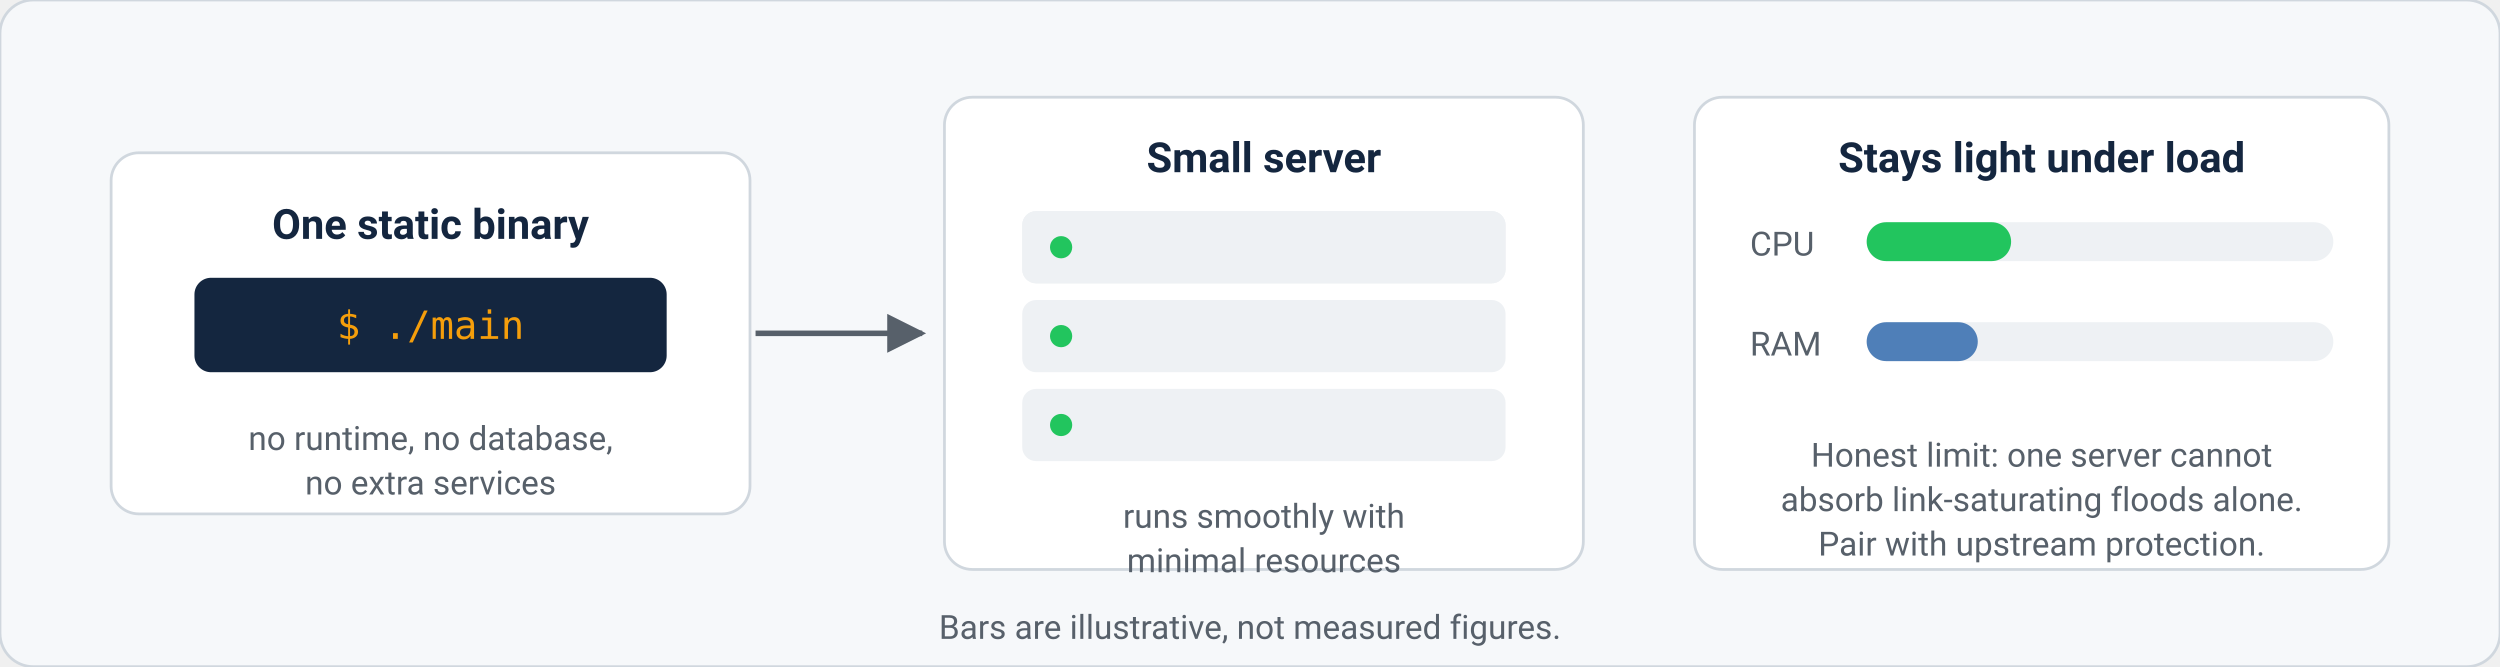
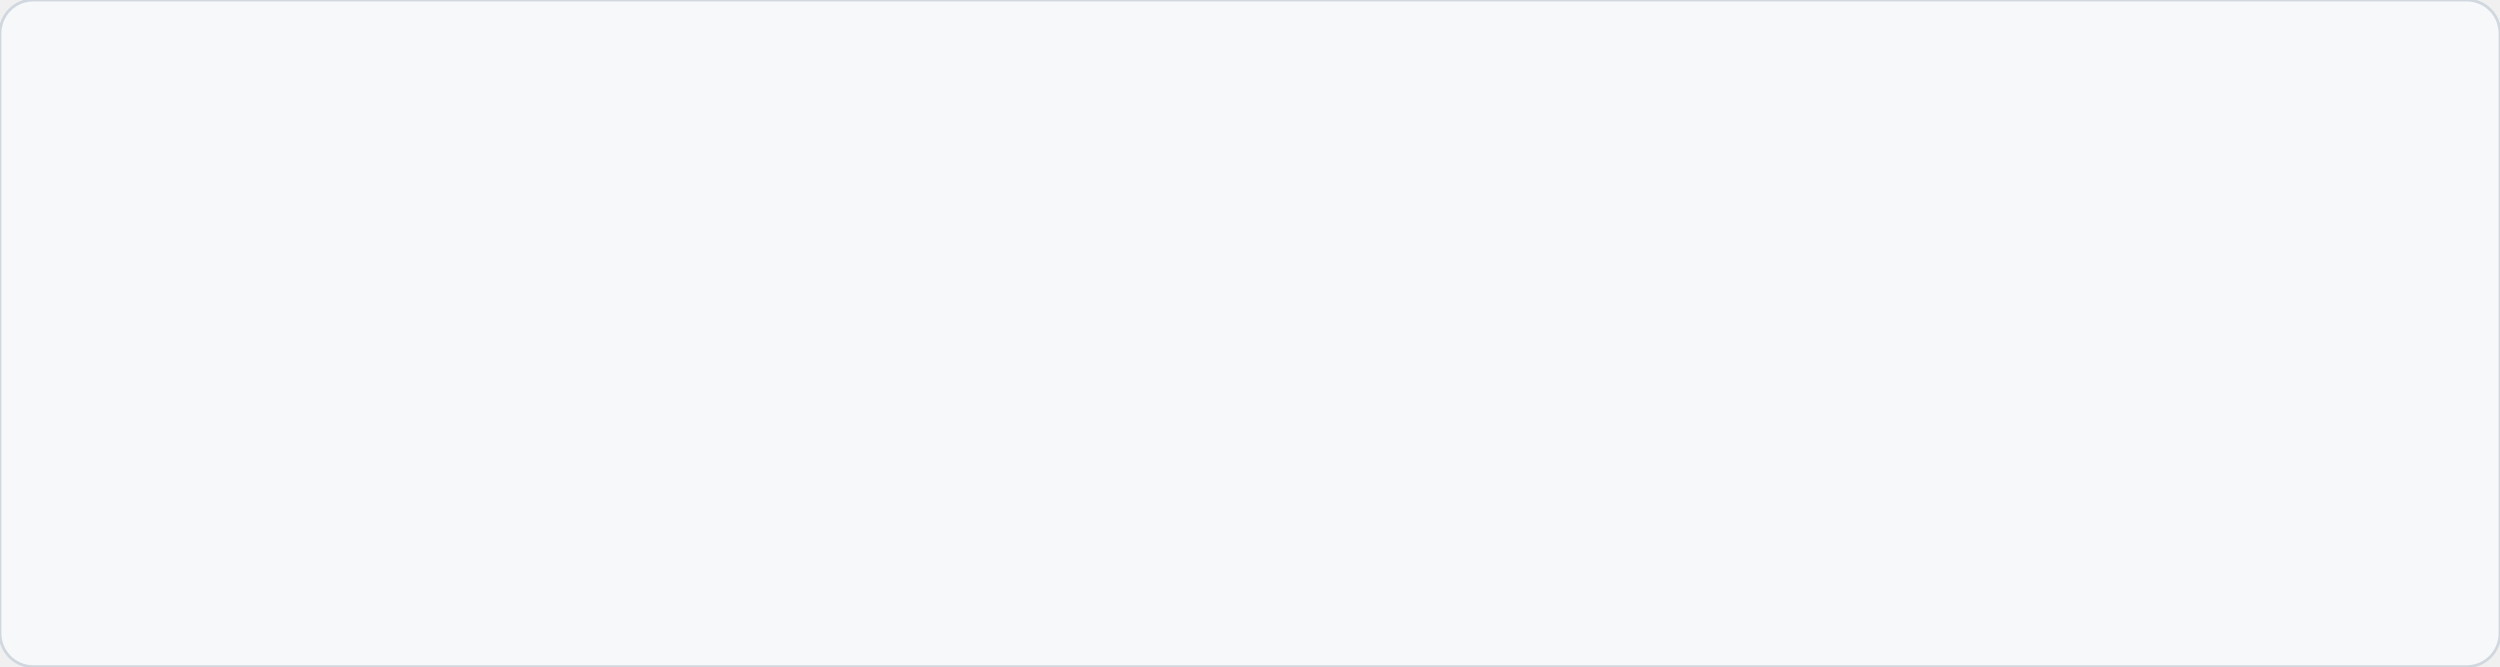
<svg xmlns="http://www.w3.org/2000/svg" width="900" height="240" viewBox="0 0 900 240" role="img" aria-label="Lightweight: a single static binary with small CPU and memory use on a small server">
  <defs>
    <marker id="arrow5" viewBox="0 0 10 10" refX="9" refY="5" markerWidth="7" markerHeight="7" orient="auto-start-reverse">
      <path d="M0 0 L10 5 L0 10 z" fill="#57606a" />
    </marker>
  </defs>
  <rect width="900" height="240" rx="12" fill="#f6f8fa" stroke="#d0d7de" />
  <g font-family="system-ui,-apple-system,Segoe UI,Roboto,sans-serif">
-     <g>
+     <g opacity="0">
+       <animate attributeName="opacity" values="0;1" dur="0.8s" begin="0.1s" calcMode="spline" keyTimes="0;1" keySplines="0.22 1 0.36 1" fill="freeze" />
+       <animateTransform attributeName="transform" type="translate" values="0 10;0 0" dur="0.8s" begin="0.1s" calcMode="spline" keyTimes="0;1" keySplines="0.22 1 0.36 1" additive="sum" fill="freeze" />
      <rect x="40" y="55" width="230" height="130" rx="10" fill="#ffffff" stroke="#d0d7de" />
      <text x="155" y="86" text-anchor="middle" font-size="15" font-weight="700" fill="#14263f">One static binary</text>
      <rect x="70" y="100" width="170" height="34" rx="6" fill="#14263f" />
      <text x="155" y="122" text-anchor="middle" font-size="14" font-family="ui-monospace,monospace" fill="#f59e0b">$ ./main</text>
      <text x="155" y="162" text-anchor="middle" font-size="12" fill="#57606a">no runtime, no database,</text>
      <text x="155" y="178" text-anchor="middle" font-size="12" fill="#57606a">no extra services</text>
    </g>
-     <line x1="272" y1="120" x2="332" y2="120" stroke="#57606a" stroke-width="2" marker-end="url(#arrow5)" />
-     <g>
+     <line x1="272" y1="120" x2="332" y2="120" stroke="#57606a" stroke-width="2" marker-end="url(#arrow5)" opacity="0">
+       <animate attributeName="opacity" values="0;1" dur="0.6s" begin="0.3s" calcMode="spline" keyTimes="0;1" keySplines="0.22 1 0.36 1" fill="freeze" />
+     </line>
+     <g opacity="0">
+       <animate attributeName="opacity" values="0;1" dur="0.8s" begin="0.22s" calcMode="spline" keyTimes="0;1" keySplines="0.22 1 0.36 1" fill="freeze" />
+       <animateTransform attributeName="transform" type="translate" values="0 10;0 0" dur="0.8s" begin="0.22s" calcMode="spline" keyTimes="0;1" keySplines="0.22 1 0.36 1" additive="sum" fill="freeze" />
      <rect x="340" y="35" width="230" height="170" rx="10" fill="#ffffff" stroke="#d0d7de" />
      <text x="455" y="62" text-anchor="middle" font-size="15" font-weight="700" fill="#14263f">Small server</text>
      <rect x="368" y="76" width="174" height="26" rx="5" fill="#eef1f4" />
      <rect x="368" y="76" width="174" height="26" rx="5" fill="#eef1f4" />
      <circle cx="382" cy="89" r="4" fill="#22c55e">
-         <animate attributeName="opacity" values="1;0.3;1" dur="1.8s" repeatCount="indefinite" />
+         <animate attributeName="opacity" values="1;0.3;1" keyTimes="0;0.5;1" calcMode="spline" keySplines="0.45 0 0.55 1;0.45 0 0.55 1" dur="2.4s" repeatCount="indefinite" />
      </circle>
      <rect x="368" y="108" width="174" height="26" rx="5" fill="#eef1f4" />
      <circle cx="382" cy="121" r="4" fill="#22c55e">
-         <animate attributeName="opacity" values="1;0.3;1" dur="1.8s" begin="0.4s" repeatCount="indefinite" />
+         <animate attributeName="opacity" values="1;0.3;1" keyTimes="0;0.5;1" calcMode="spline" keySplines="0.45 0 0.55 1;0.45 0 0.55 1" dur="2.4s" begin="0.3s" repeatCount="indefinite" />
      </circle>
      <rect x="368" y="140" width="174" height="26" rx="5" fill="#eef1f4" />
      <circle cx="382" cy="153" r="4" fill="#22c55e">
-         <animate attributeName="opacity" values="1;0.3;1" dur="1.8s" begin="0.8s" repeatCount="indefinite" />
+         <animate attributeName="opacity" values="1;0.3;1" keyTimes="0;0.5;1" calcMode="spline" keySplines="0.45 0 0.55 1;0.45 0 0.55 1" dur="2.4s" begin="0.6s" repeatCount="indefinite" />
      </circle>
      <text x="455" y="190" text-anchor="middle" font-size="12" fill="#57606a">runs smoothly with</text>
      <text x="455" y="206" text-anchor="middle" font-size="12" fill="#57606a">minimal resources</text>
    </g>
-     <g>
+     <g opacity="0">
+       <animate attributeName="opacity" values="0;1" dur="0.8s" begin="0.34s" calcMode="spline" keyTimes="0;1" keySplines="0.22 1 0.36 1" fill="freeze" />
+       <animateTransform attributeName="transform" type="translate" values="0 10;0 0" dur="0.8s" begin="0.34s" calcMode="spline" keyTimes="0;1" keySplines="0.22 1 0.36 1" additive="sum" fill="freeze" />
      <rect x="610" y="35" width="250" height="170" rx="10" fill="#ffffff" stroke="#d0d7de" />
      <text x="735" y="62" text-anchor="middle" font-size="15" font-weight="700" fill="#14263f">Stays light under load</text>
      <text x="630" y="92" font-size="12" fill="#57606a">CPU</text>
      <rect x="672" y="80" width="168" height="14" rx="7" fill="#eef1f4" />
      <rect x="672" y="80" width="52" height="14" rx="7" fill="#22c55e">
-         <animate attributeName="width" values="52;84;60;52" dur="4s" repeatCount="indefinite" />
+         <animate attributeName="width" values="52;84;60;52" keyTimes="0;0.33;0.66;1" calcMode="spline" keySplines="0.45 0 0.55 1;0.45 0 0.55 1;0.45 0 0.55 1" dur="6s" repeatCount="indefinite" />
      </rect>
      <text x="630" y="128" font-size="12" fill="#57606a">RAM</text>
      <rect x="672" y="116" width="168" height="14" rx="7" fill="#eef1f4" />
      <rect x="672" y="116" width="40" height="14" rx="7" fill="#4f7fb8">
-         <animate attributeName="width" values="40;64;48;40" dur="4s" begin="0.6s" repeatCount="indefinite" />
+         <animate attributeName="width" values="40;64;48;40" keyTimes="0;0.33;0.66;1" calcMode="spline" keySplines="0.45 0 0.55 1;0.45 0 0.55 1;0.45 0 0.55 1" dur="6s" begin="0.6s" repeatCount="indefinite" />
      </rect>
      <text x="735" y="168" text-anchor="middle" font-size="12" fill="#57606a">Honest limit: one server cannot</text>
      <text x="735" y="184" text-anchor="middle" font-size="12" fill="#57606a">absorb link-saturating floods alone.</text>
      <text x="735" y="200" text-anchor="middle" font-size="12" fill="#57606a">Pair with upstream protection.</text>
    </g>
-     <text x="450" y="230" text-anchor="middle" font-size="12" fill="#57606a">Bars are illustrative, not measured figures.</text>
+     <text x="450" y="230" text-anchor="middle" font-size="12" fill="#57606a" opacity="0">Bars are illustrative, not measured figures.<animate attributeName="opacity" values="0;1" dur="0.8s" begin="0.55s" calcMode="spline" keyTimes="0;1" keySplines="0.22 1 0.36 1" fill="freeze" />
+     </text>
  </g>
</svg>
